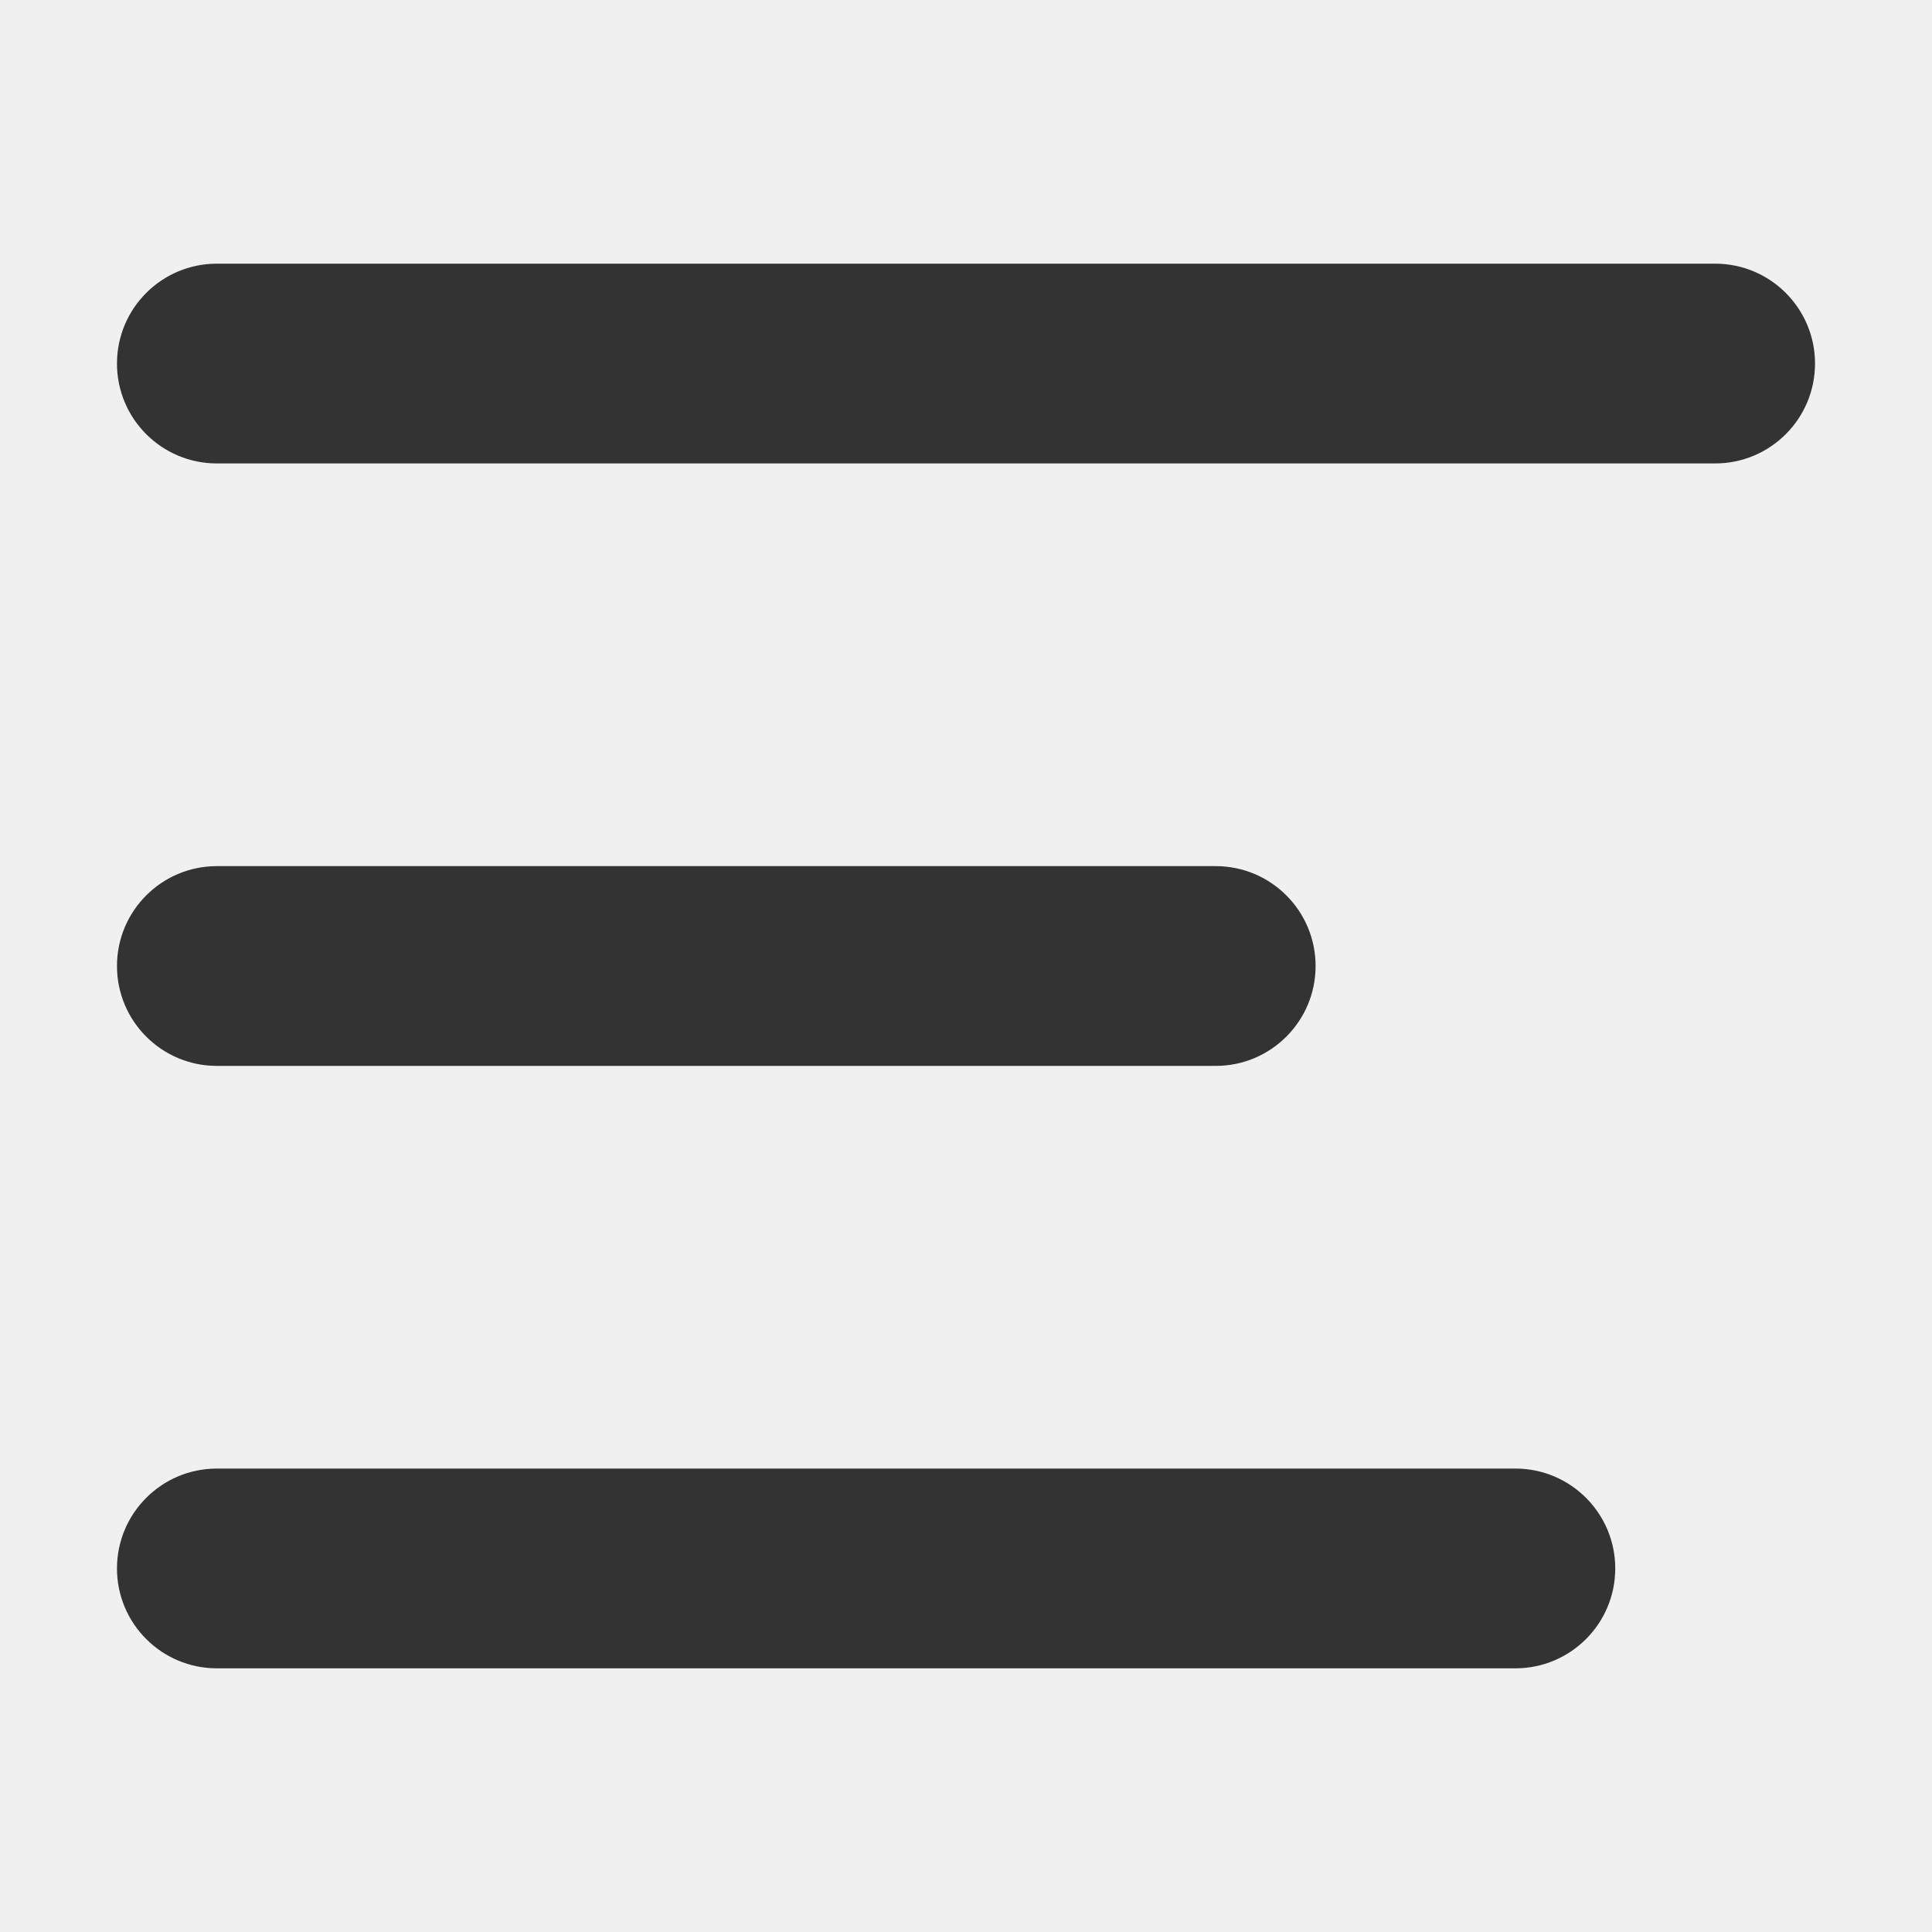
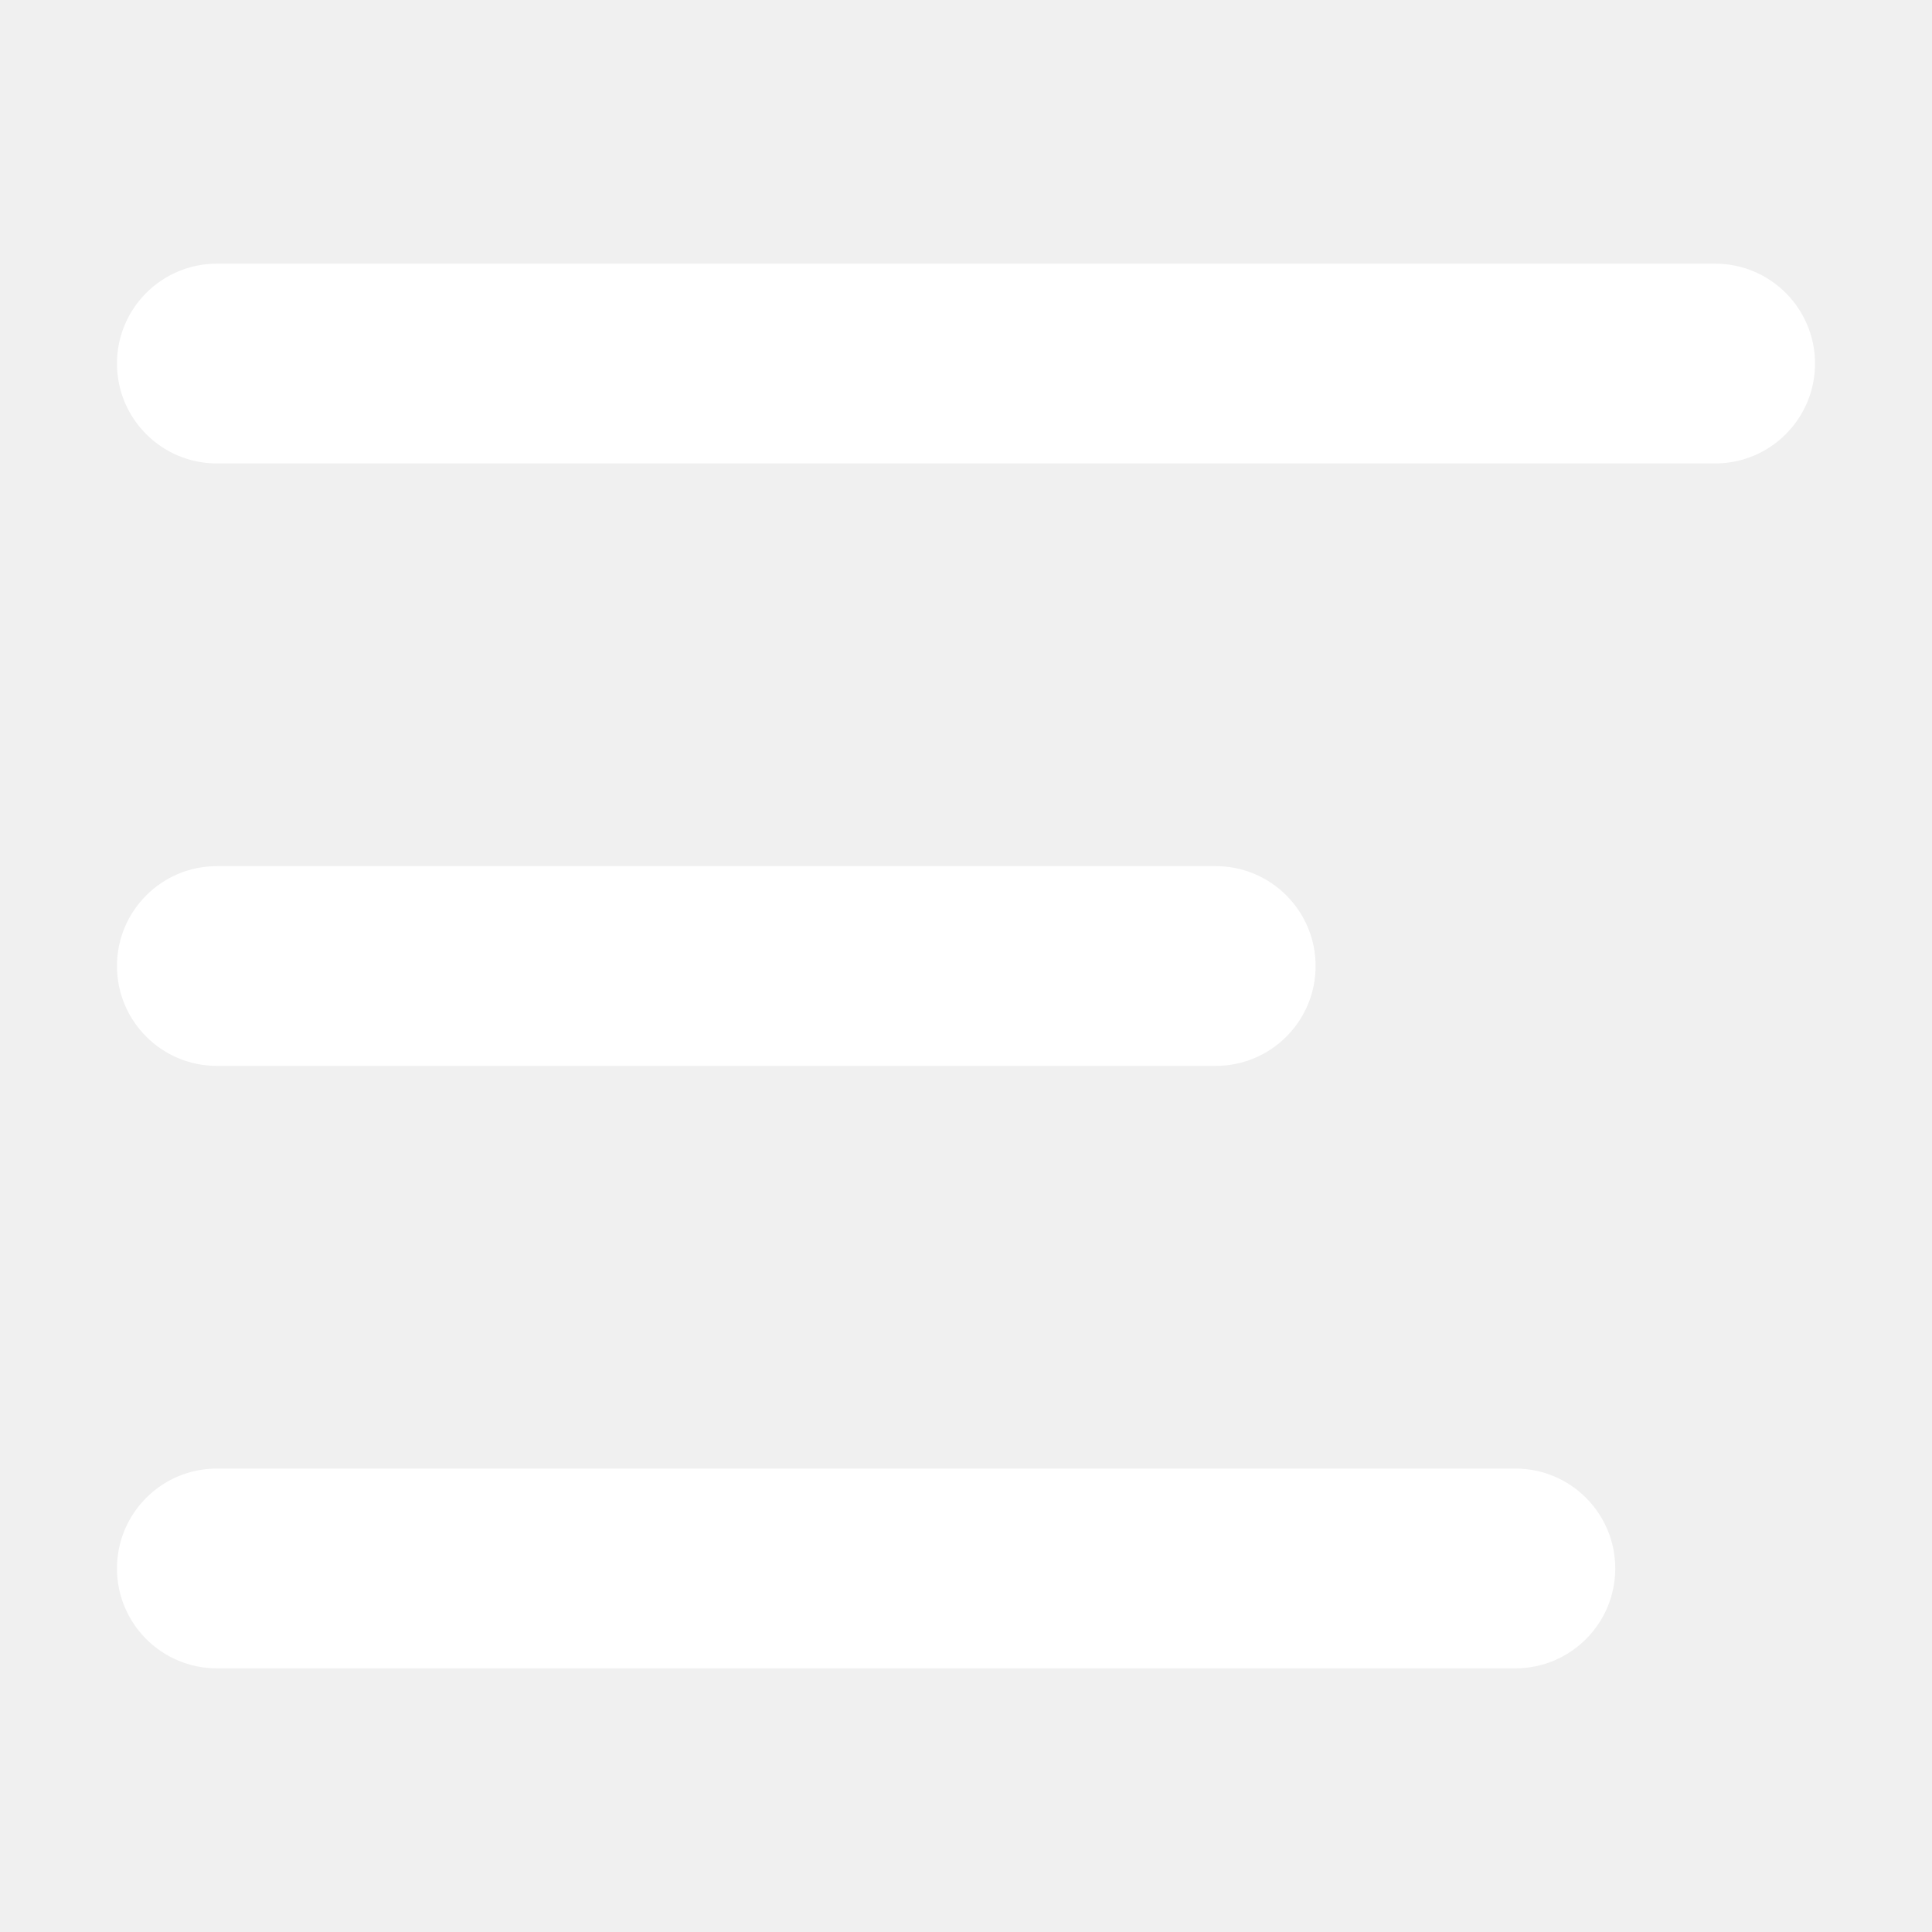
<svg xmlns="http://www.w3.org/2000/svg" t="1698722787644" class="icon" viewBox="0 0 1024 1024" version="1.1" p-id="6725" width="200" height="200">
-   <path d="M909.059 245.633H114.941C85.705 245.633 62 221.929 62 192.692c0-29.237 23.705-52.941 52.941-52.941h794.118c29.236 0 52.941 23.705 52.941 52.941 0 29.237-23.705 52.941-52.941 52.941zM644.354 564.948H114.941C85.705 564.948 62 541.243 62 512.007c0-29.237 23.705-52.941 52.941-52.941h529.413c29.236 0 52.94 23.705 52.94 52.941 0 29.236-23.704 52.941-52.94 52.941zM803.177 884.249H114.941c-29.236 0-52.941-23.704-52.941-52.94 0-29.237 23.705-52.941 52.941-52.941h688.236c29.236 0 52.94 23.704 52.94 52.941 0 29.236-23.704 52.94-52.94 52.94z" fill="#333333" p-id="6726" />
+   <path d="M909.059 245.633H114.941C85.705 245.633 62 221.929 62 192.692c0-29.237 23.705-52.941 52.941-52.941h794.118c29.236 0 52.941 23.705 52.941 52.941 0 29.237-23.705 52.941-52.941 52.941zM644.354 564.948H114.941C85.705 564.948 62 541.243 62 512.007c0-29.237 23.705-52.941 52.941-52.941h529.413c29.236 0 52.94 23.705 52.94 52.941 0 29.236-23.704 52.941-52.94 52.941zM803.177 884.249H114.941c-29.236 0-52.941-23.704-52.941-52.94 0-29.237 23.705-52.941 52.941-52.941h688.236c29.236 0 52.94 23.704 52.94 52.941 0 29.236-23.704 52.94-52.94 52.94z" fill="#FFFFFF" p-id="6726" />
</svg>
